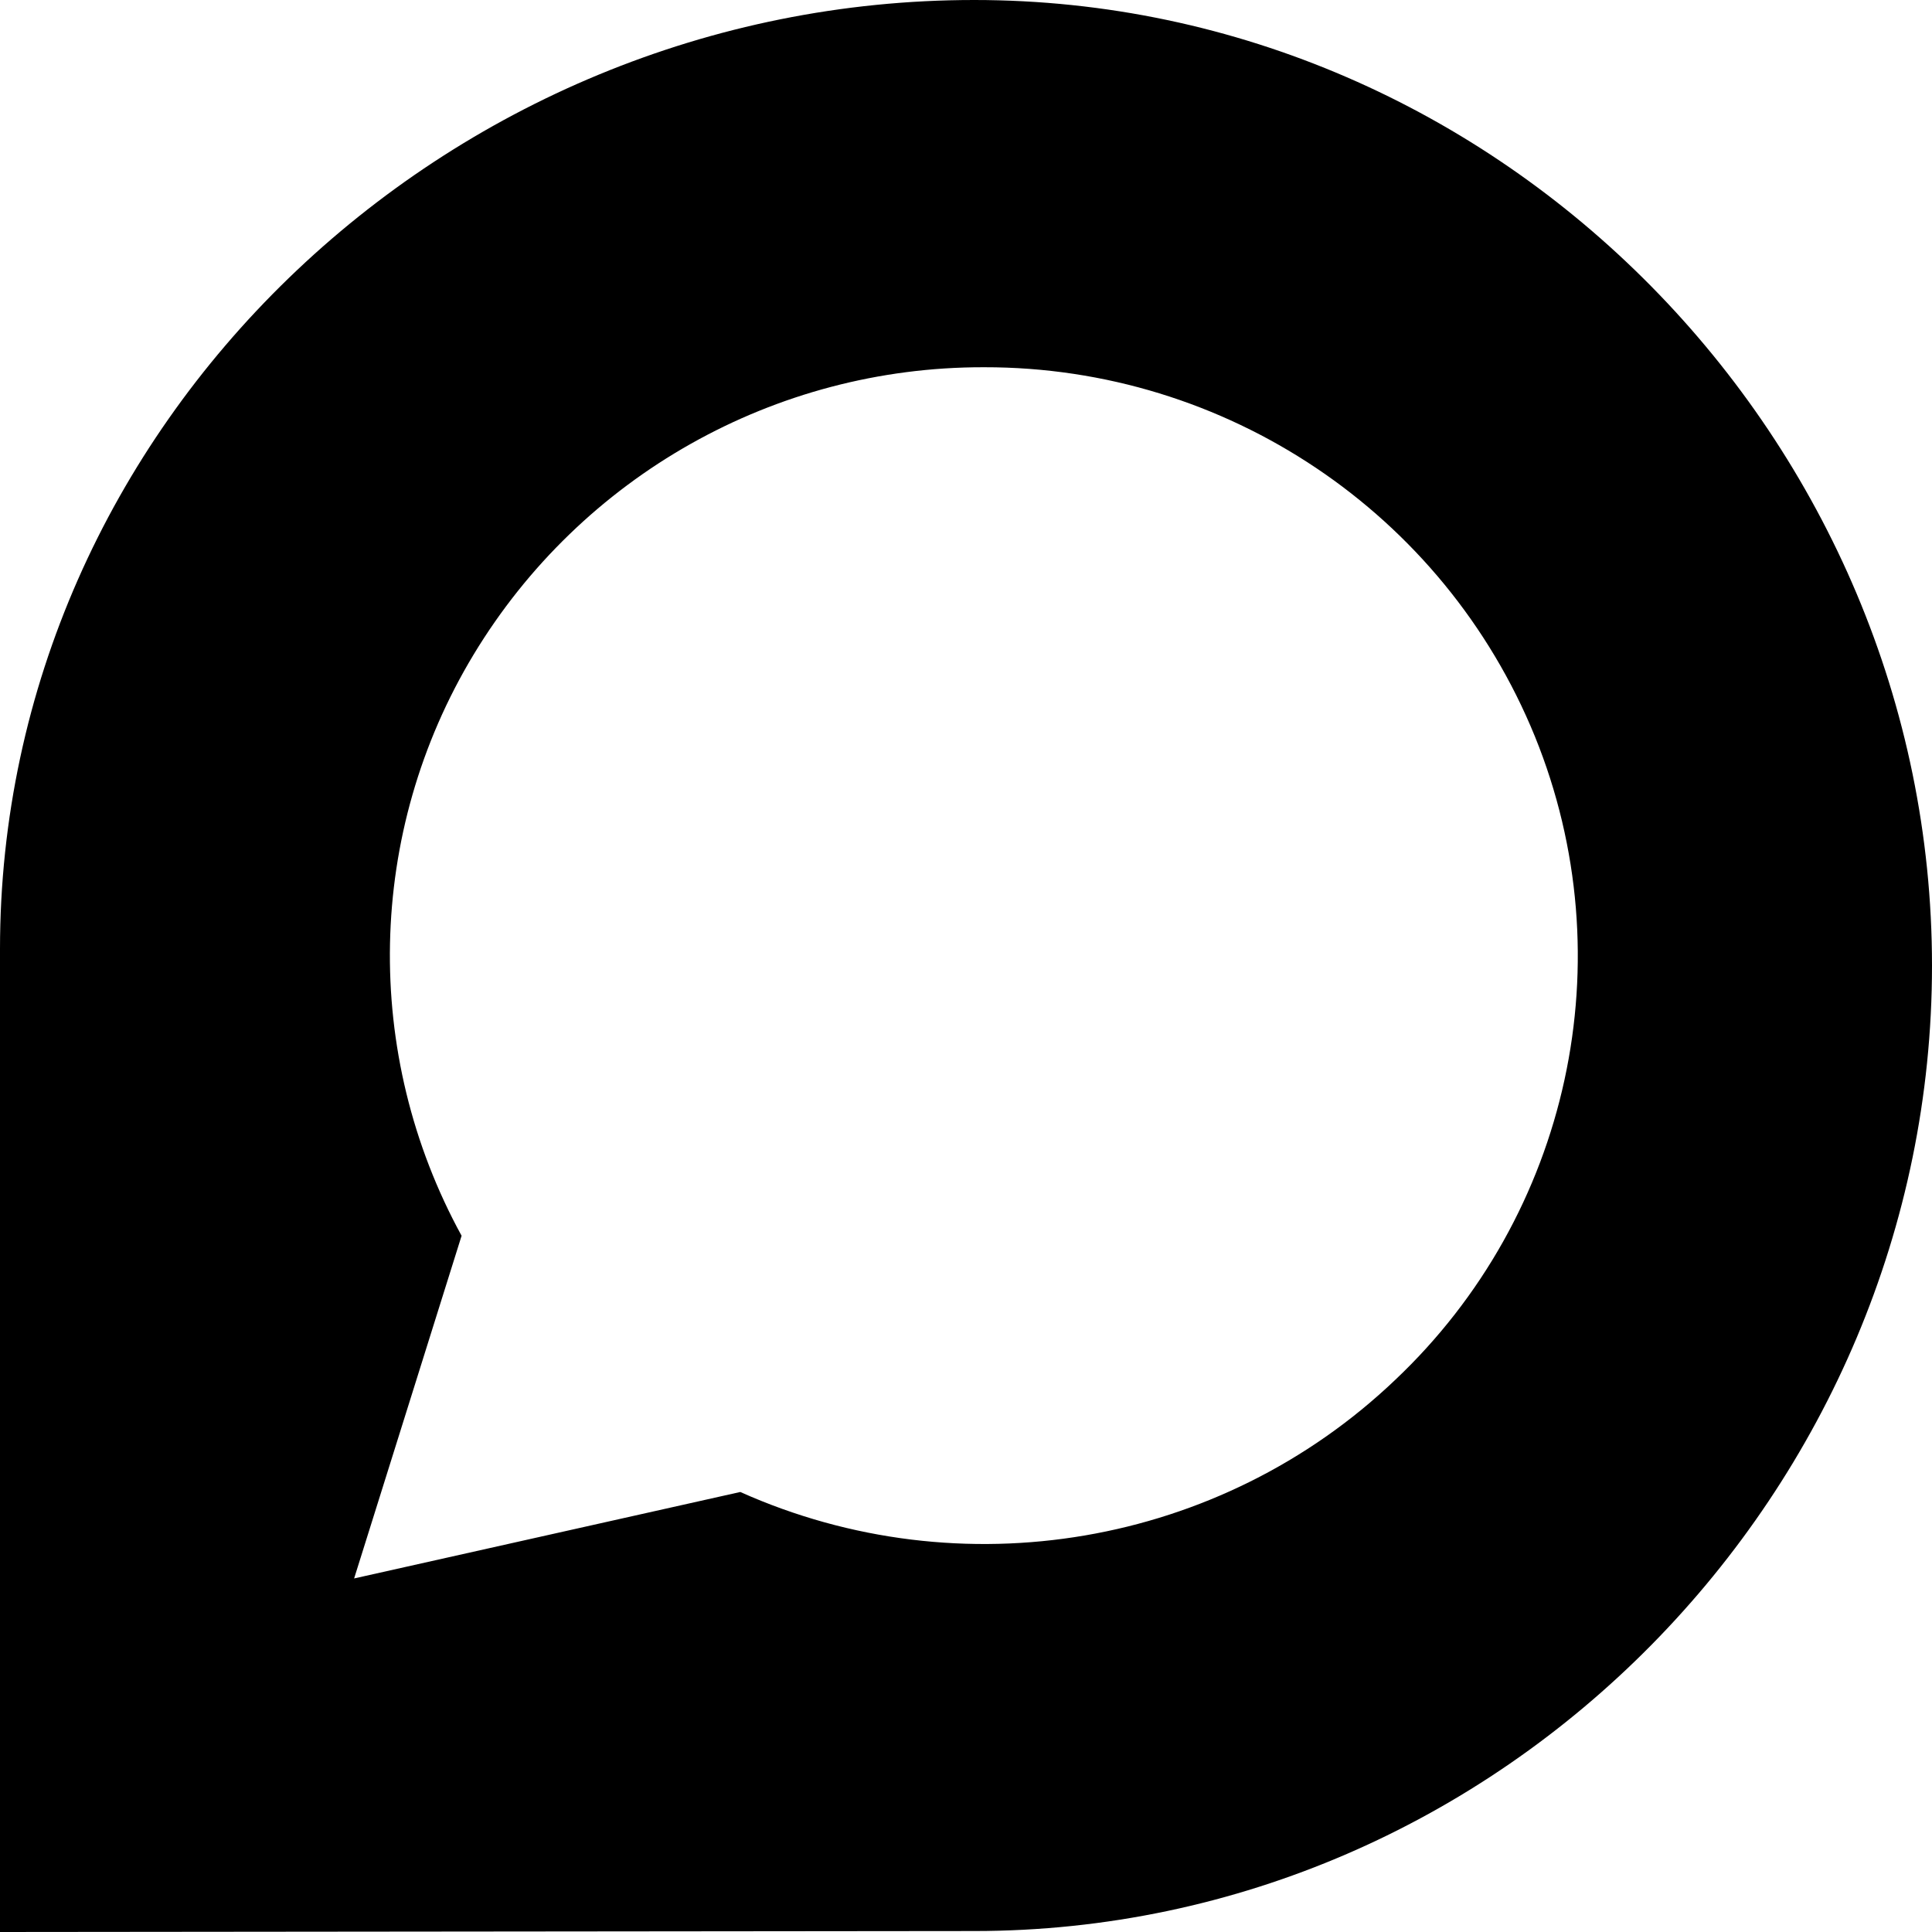
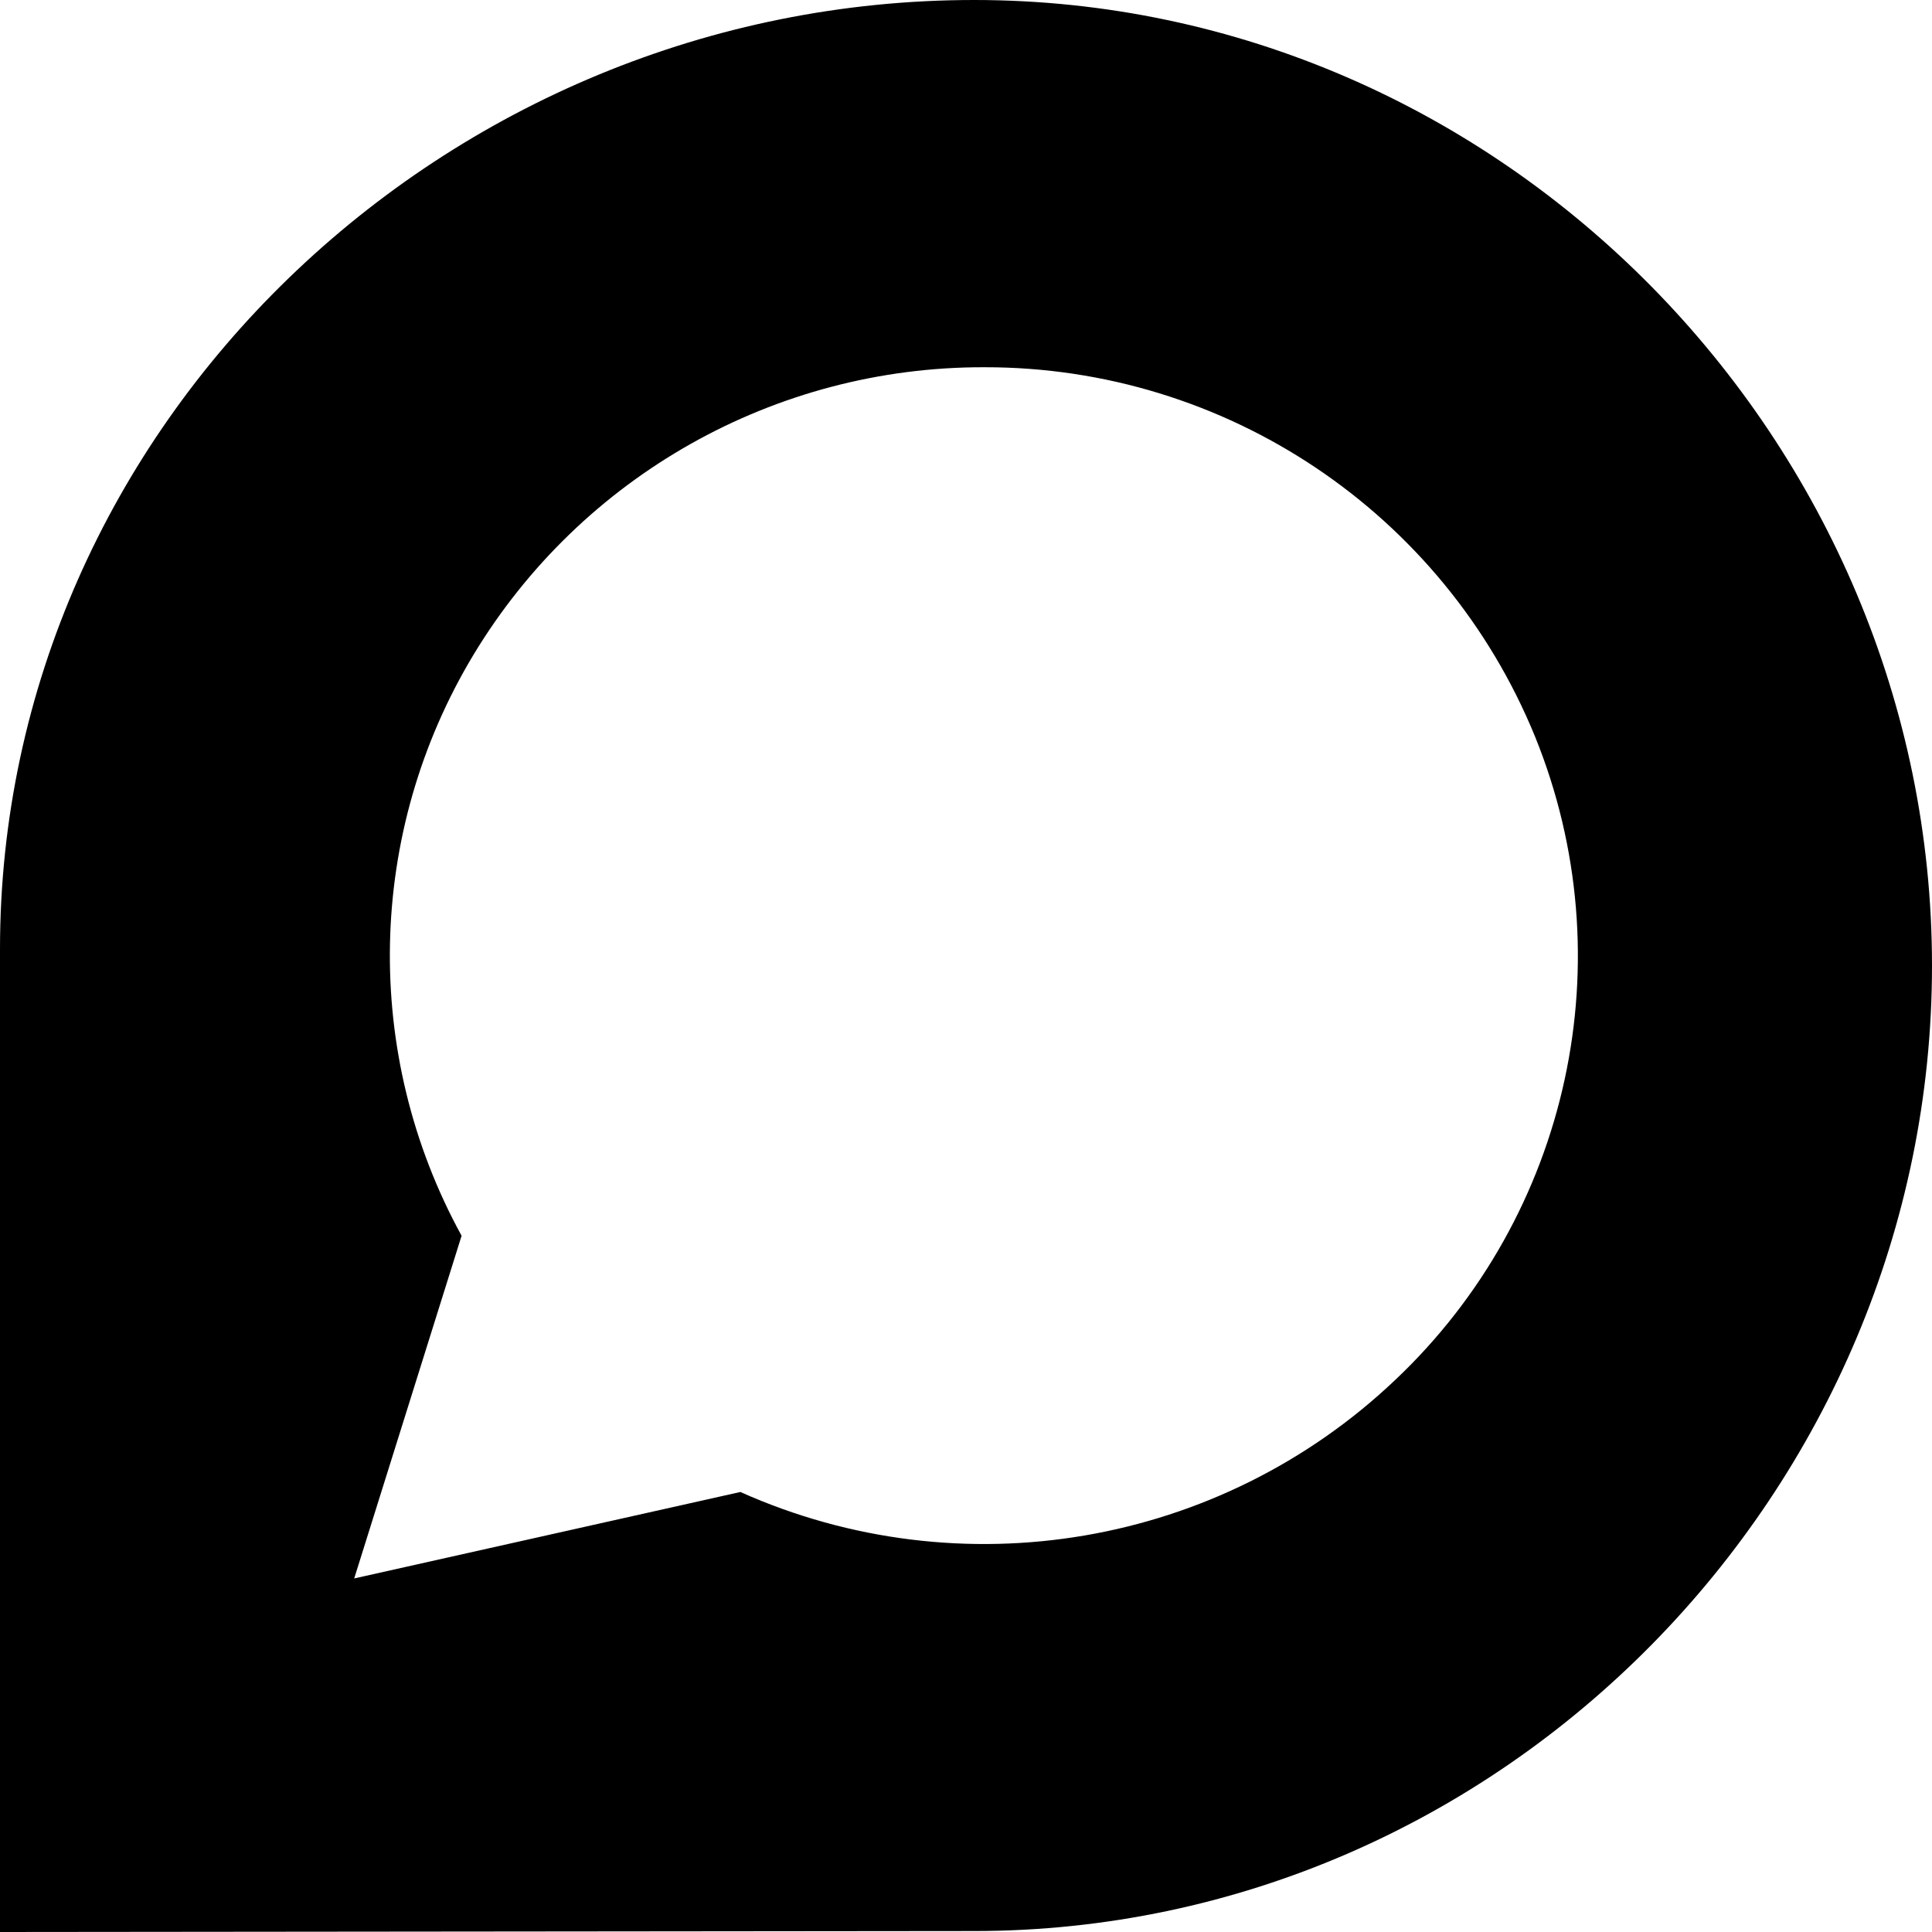
<svg xmlns="http://www.w3.org/2000/svg" viewBox="0 0 24 24">
-   <path d="M12.101 -0C18.664 -0 24 5.484 24 11.996C24 18.507 18.672 23.988 12.101 23.988L0 24V11.79C0 5.282 5.531 -0 12.101 -0ZM12.219 4.562C9.626 4.558 7.223 5.913 5.883 8.132C4.551 10.339 4.496 13.089 5.734 15.351L4.399 19.608L9.196 18.534C11.938 19.761 15.161 19.21 17.329 17.144C19.501 15.093 20.192 11.917 19.067 9.148C17.935 6.371 15.227 4.558 12.227 4.562H12.219Z" />
+   <path d="M12.101 0C18.664 0 24 5.484 24 11.996c0 6.511-5.328 11.992-11.899 11.992L0 24V11.79C0 5.282 5.531 0 12.101 0m.118 4.562a7.389 7.389 0 0 0-6.336 3.57 7.241 7.241 0 0 0-.149 7.219L4.4 19.608l4.797-1.074a7.417 7.417 0 0 0 8.133-1.39 7.247 7.247 0 0 0 1.738-7.996 7.377 7.377 0 0 0-6.84-4.586z" />
</svg>
